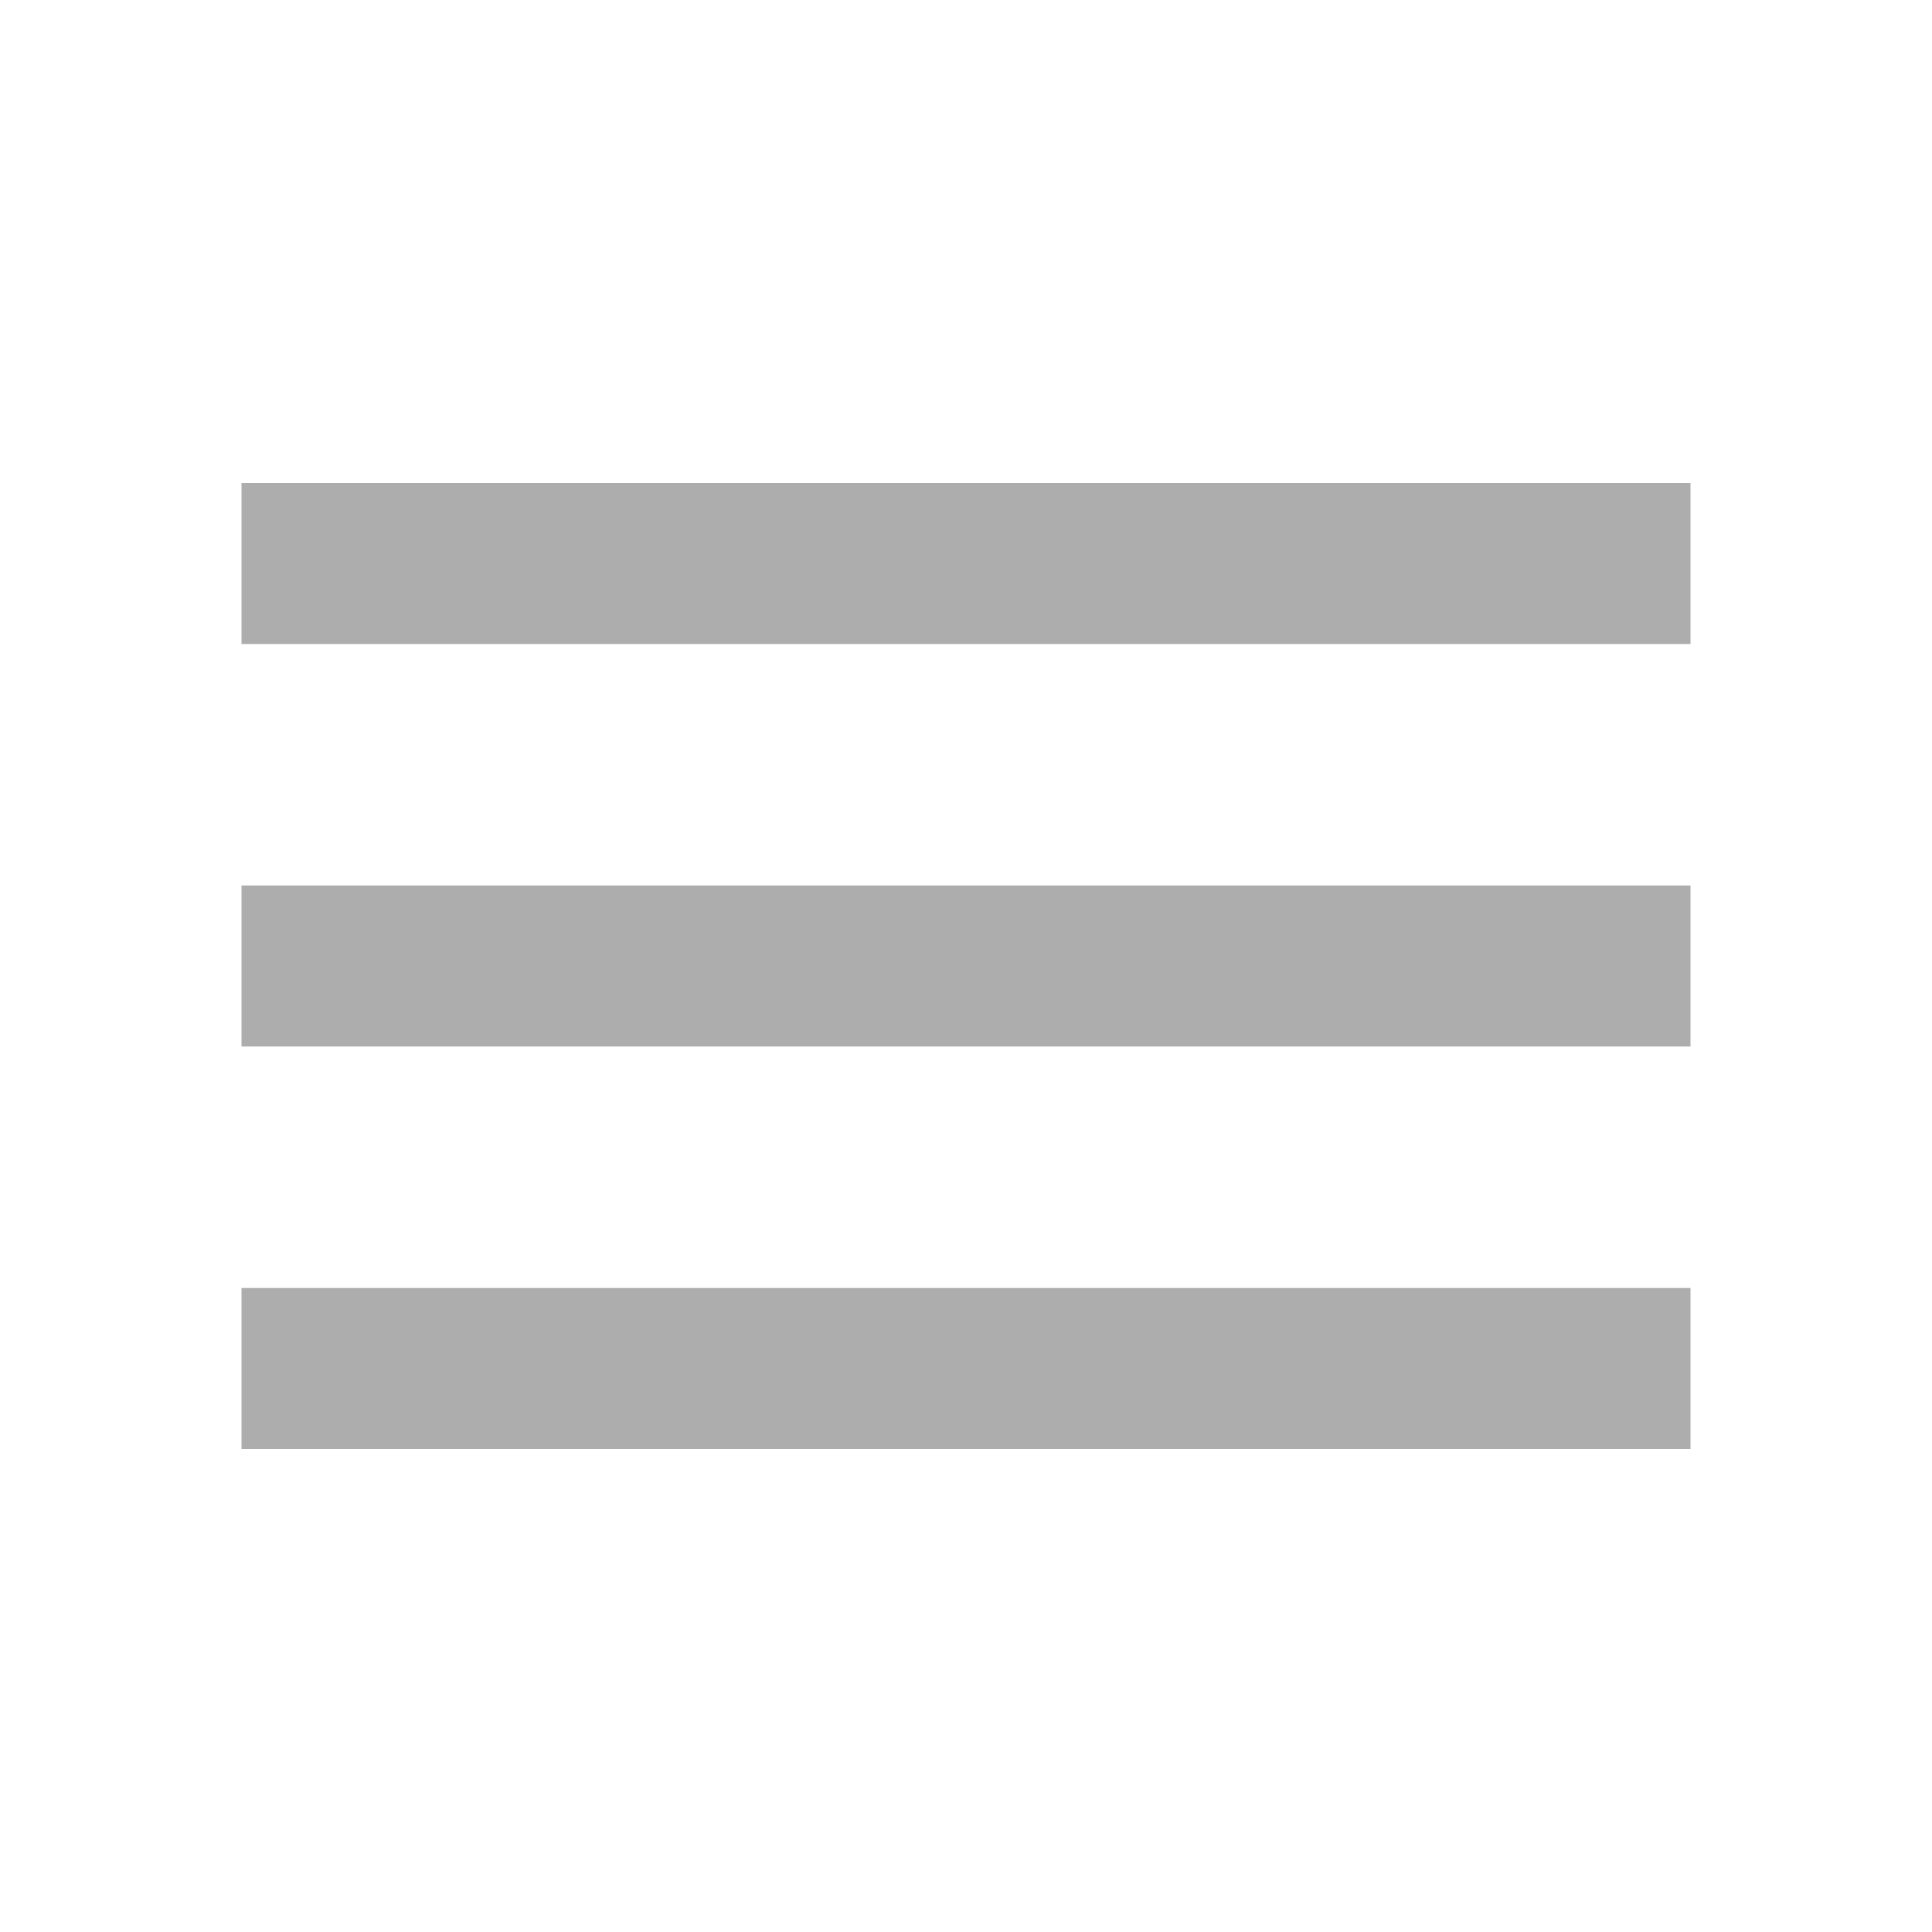
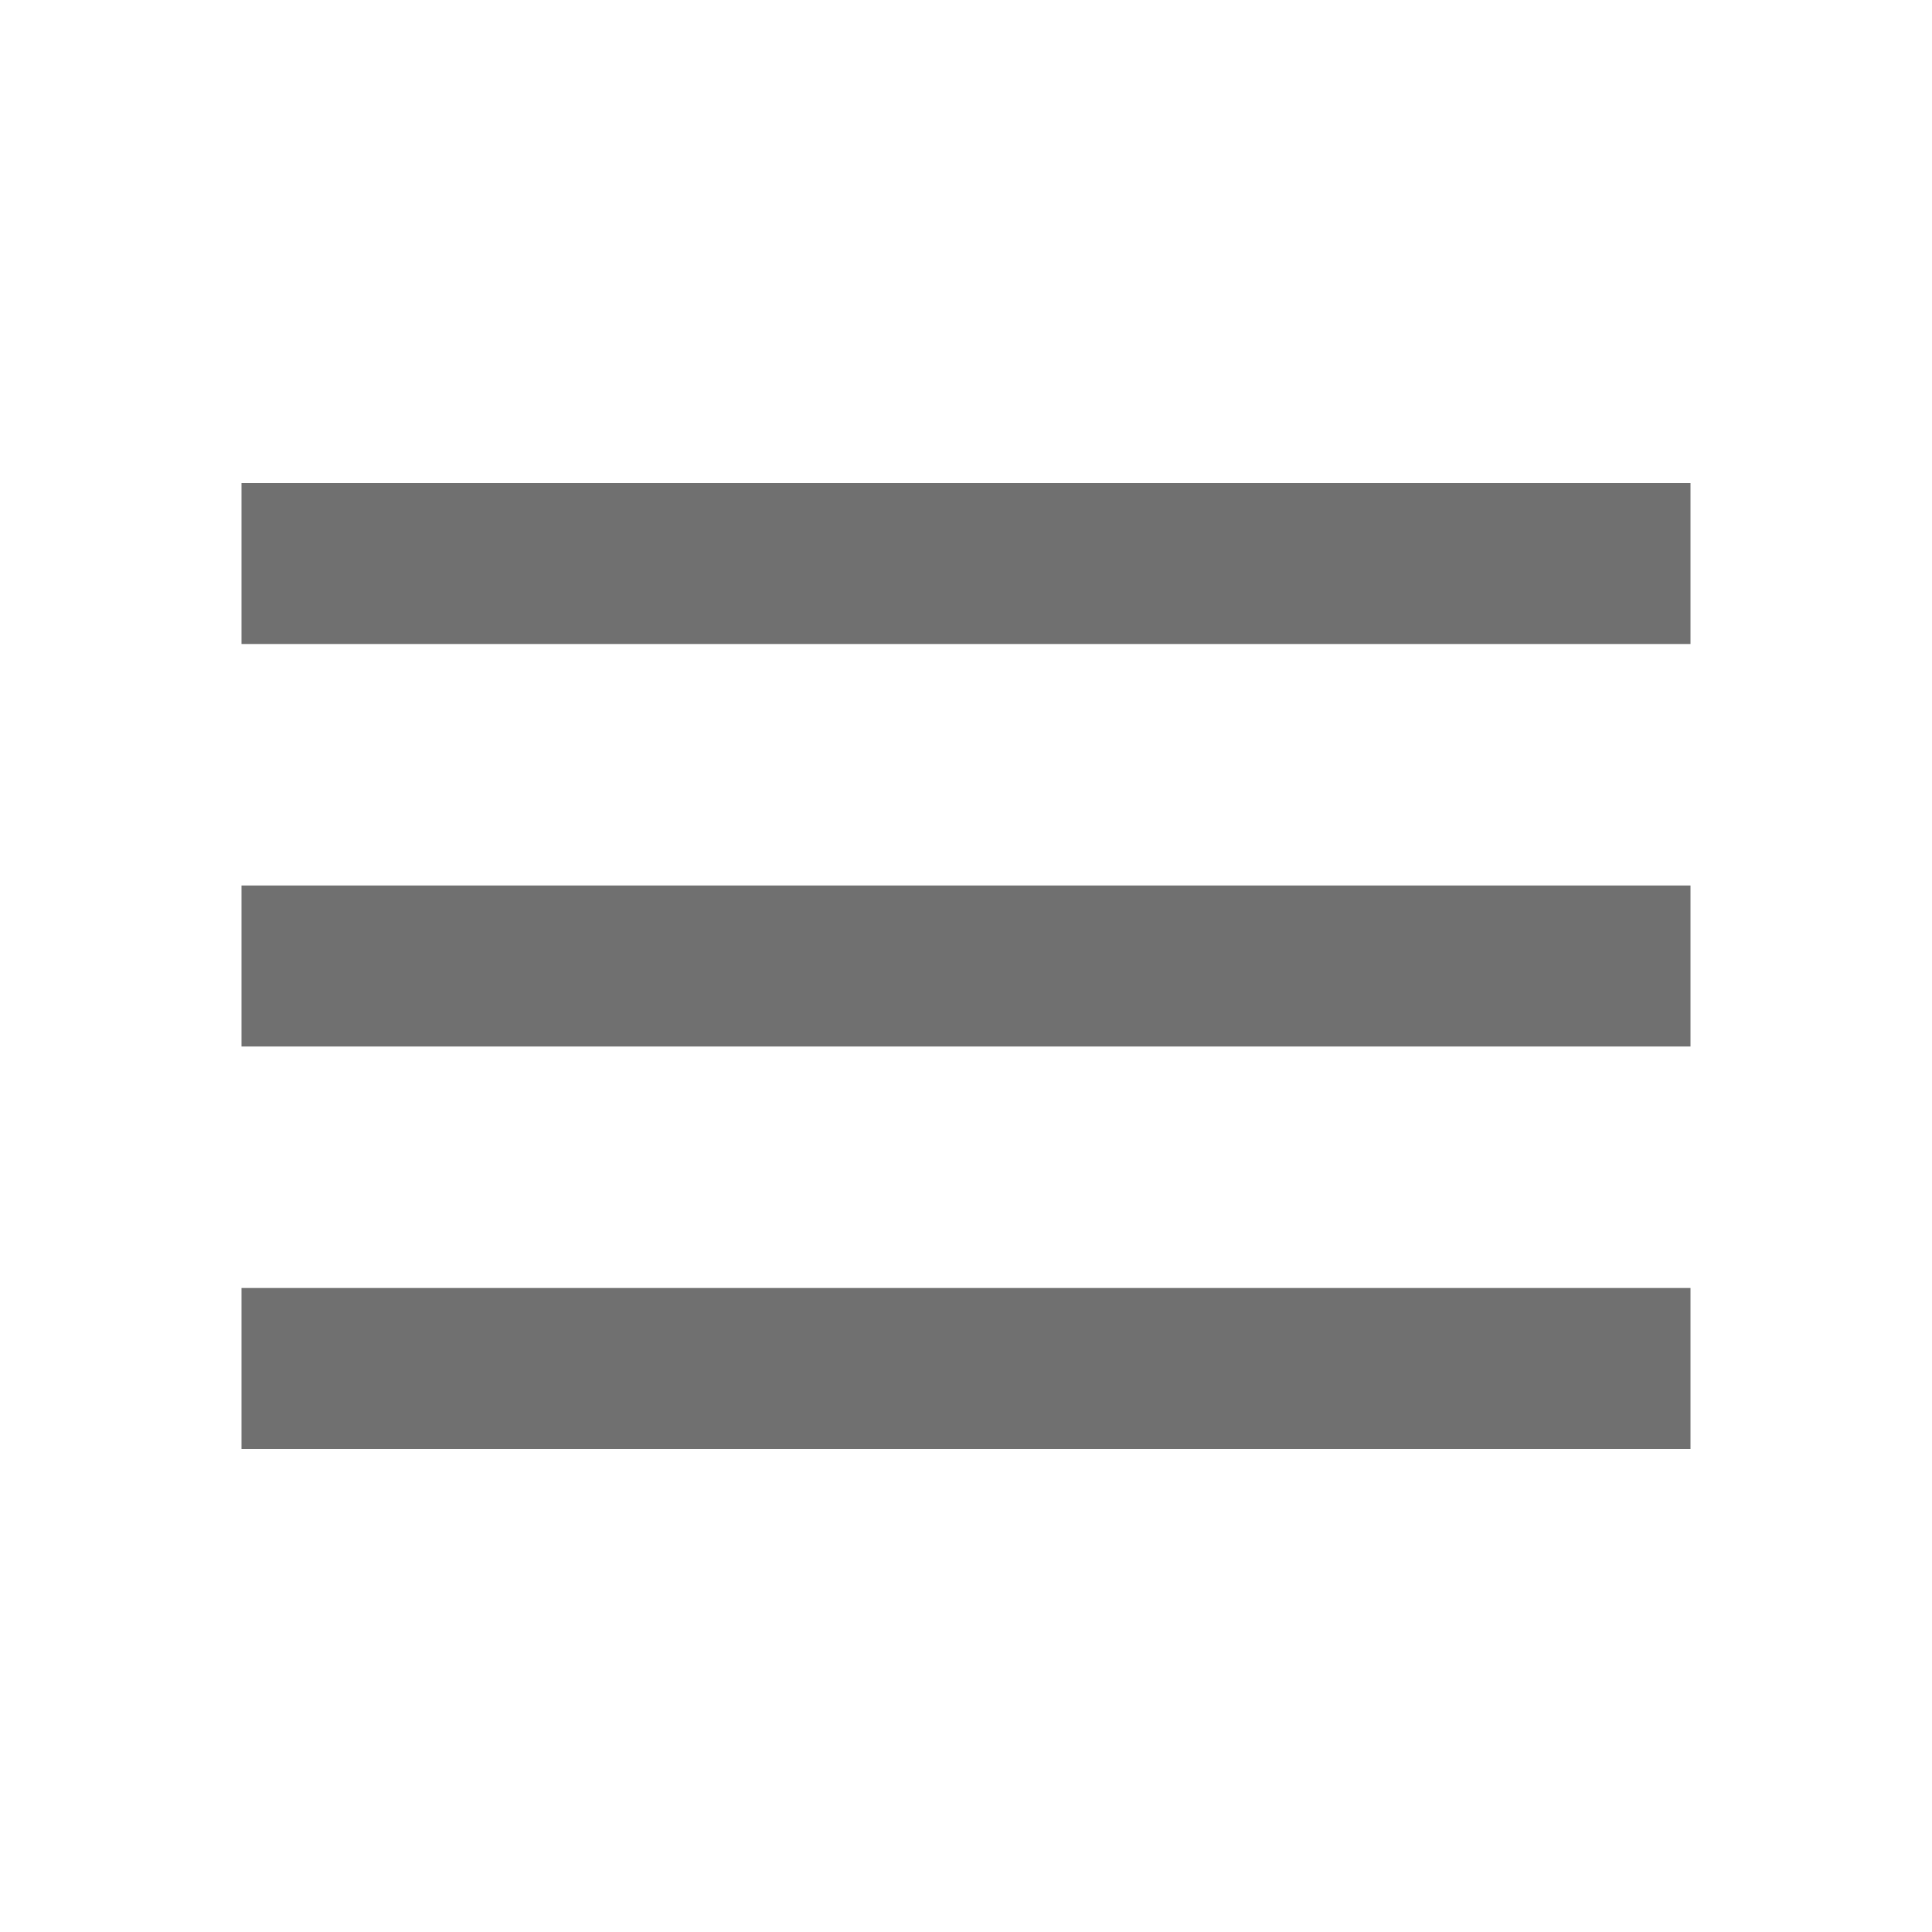
- <svg xmlns="http://www.w3.org/2000/svg" viewBox="0 0 24 24" fill="#adadad" width="18px" height="18px">
+ <svg xmlns="http://www.w3.org/2000/svg" viewBox="0 0 24 24" fill="#707070" width="18px" height="18px">
  <path d="M0 0h24v24H0z" fill="none" />
  <path d="M3 18h18v-2H3v2zm0-5h18v-2H3v2zm0-7v2h18V6H3z" />
</svg>
